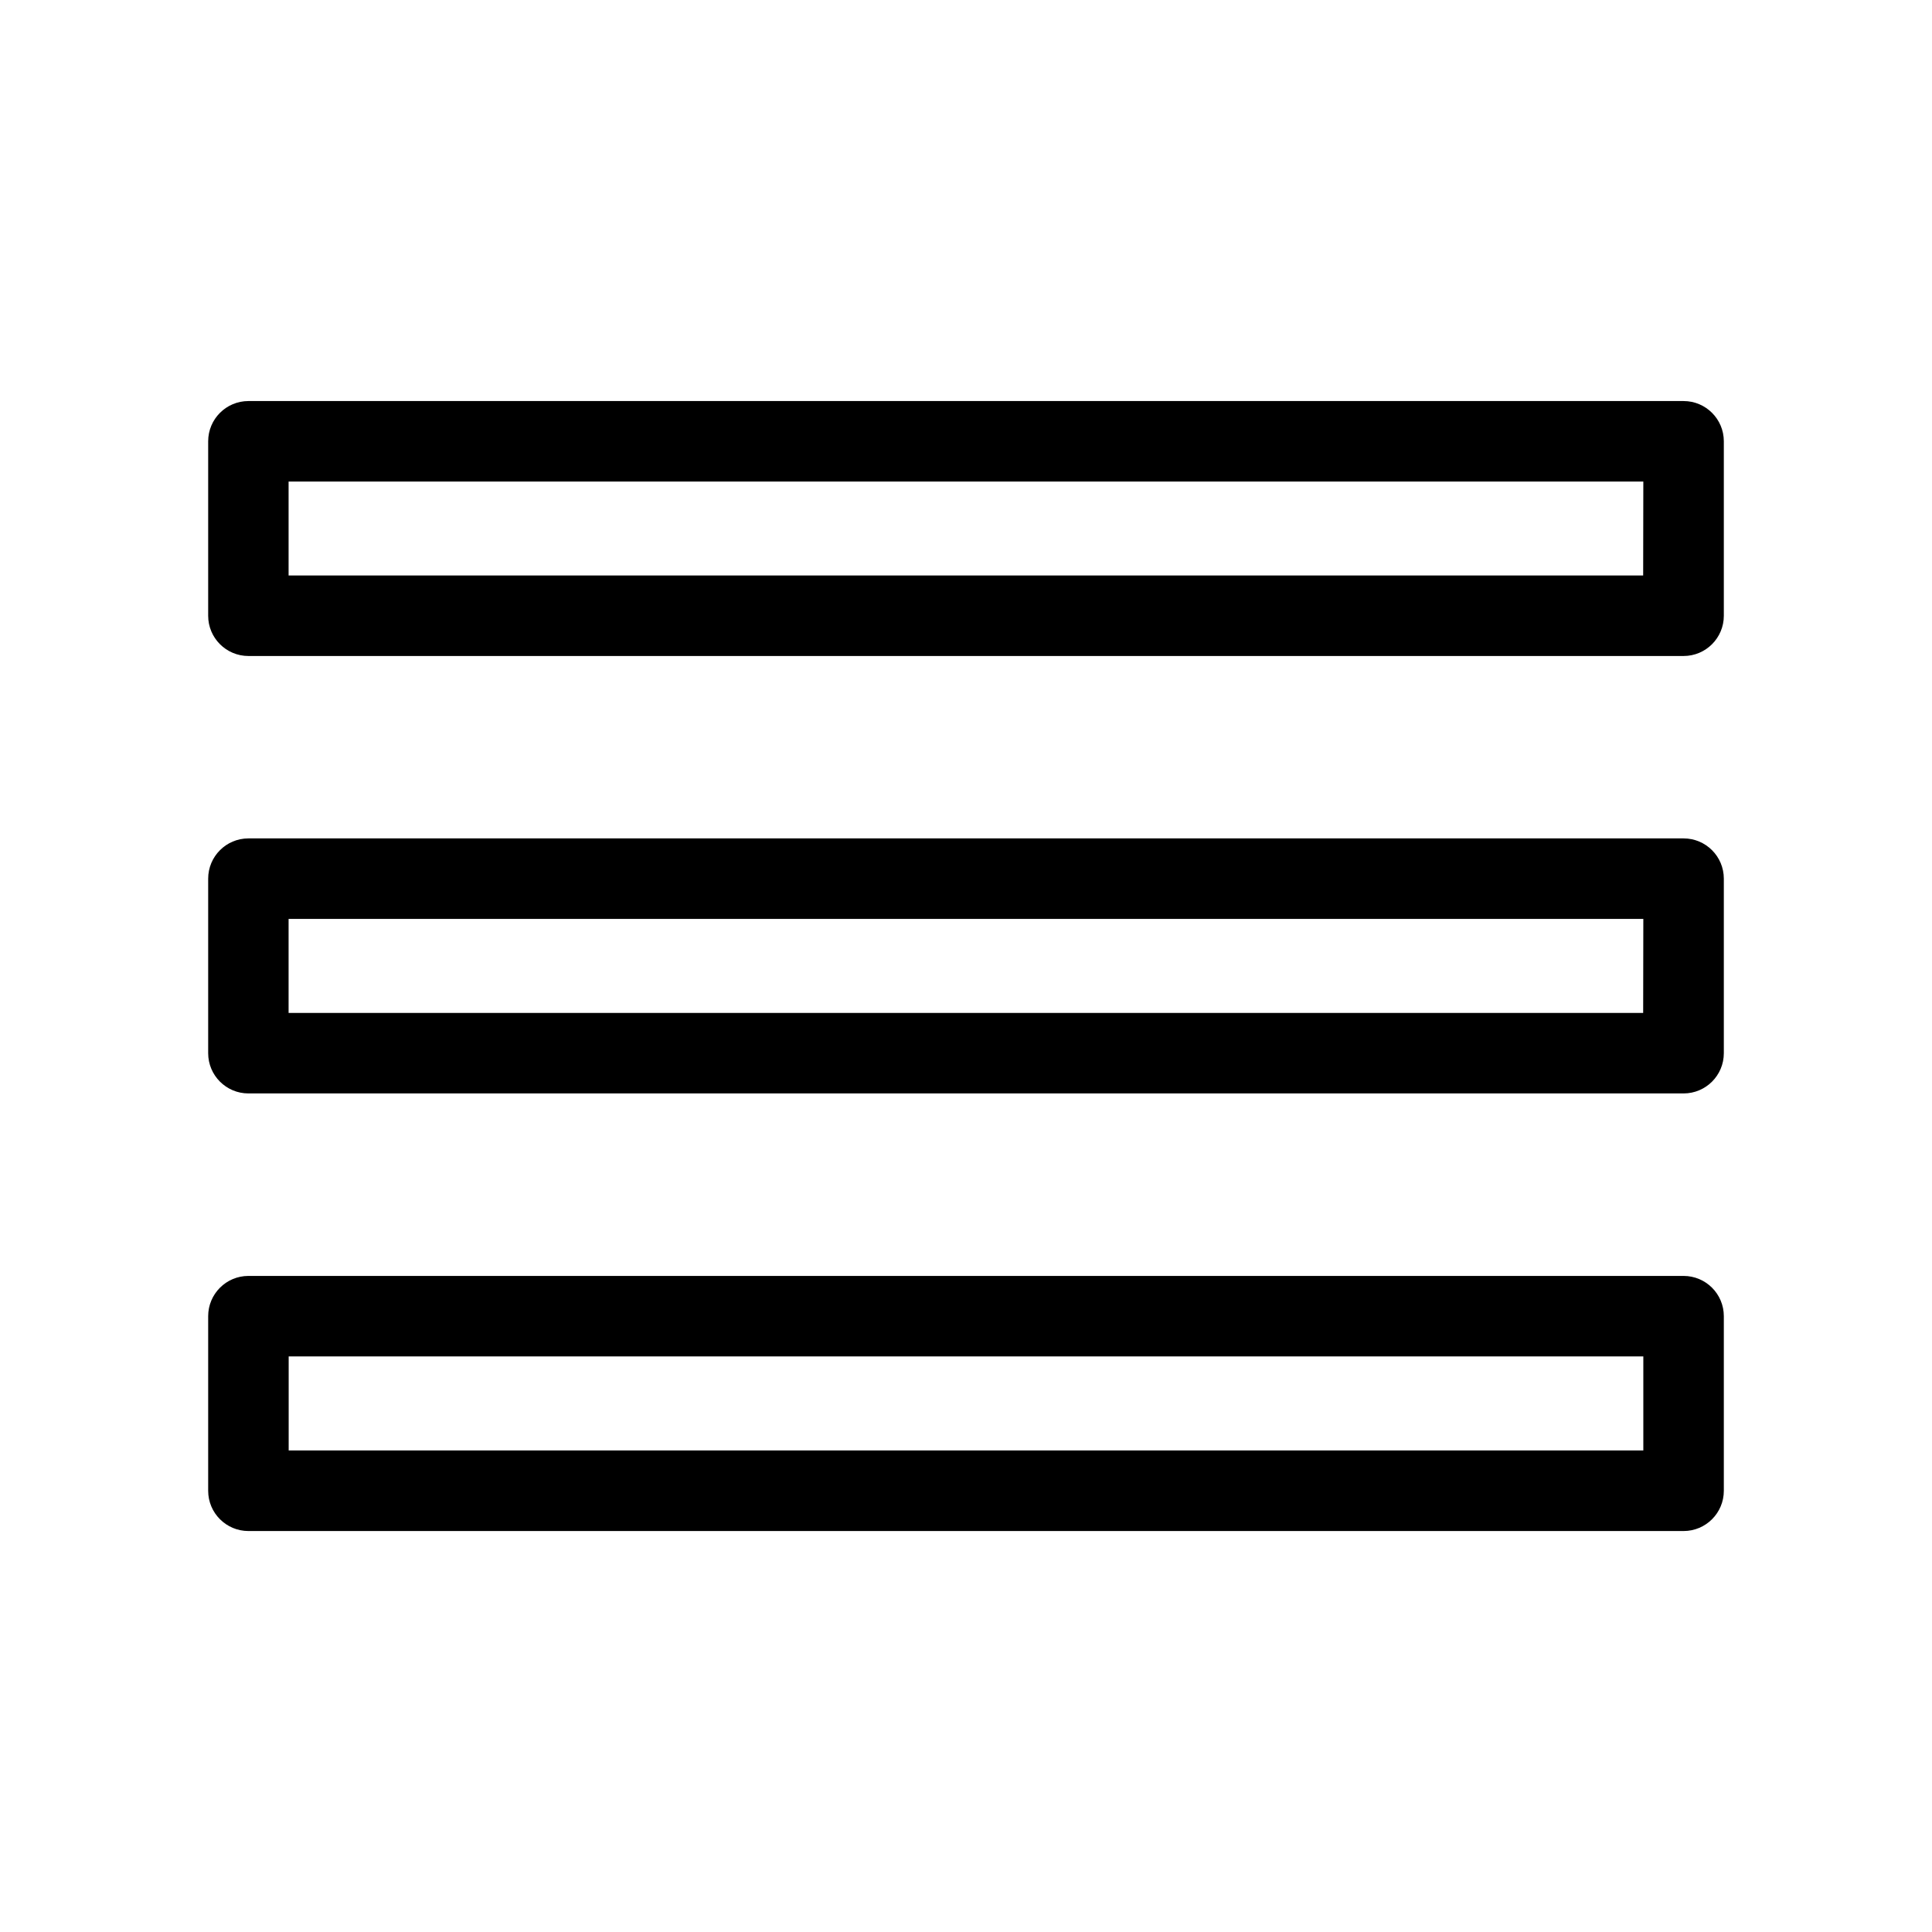
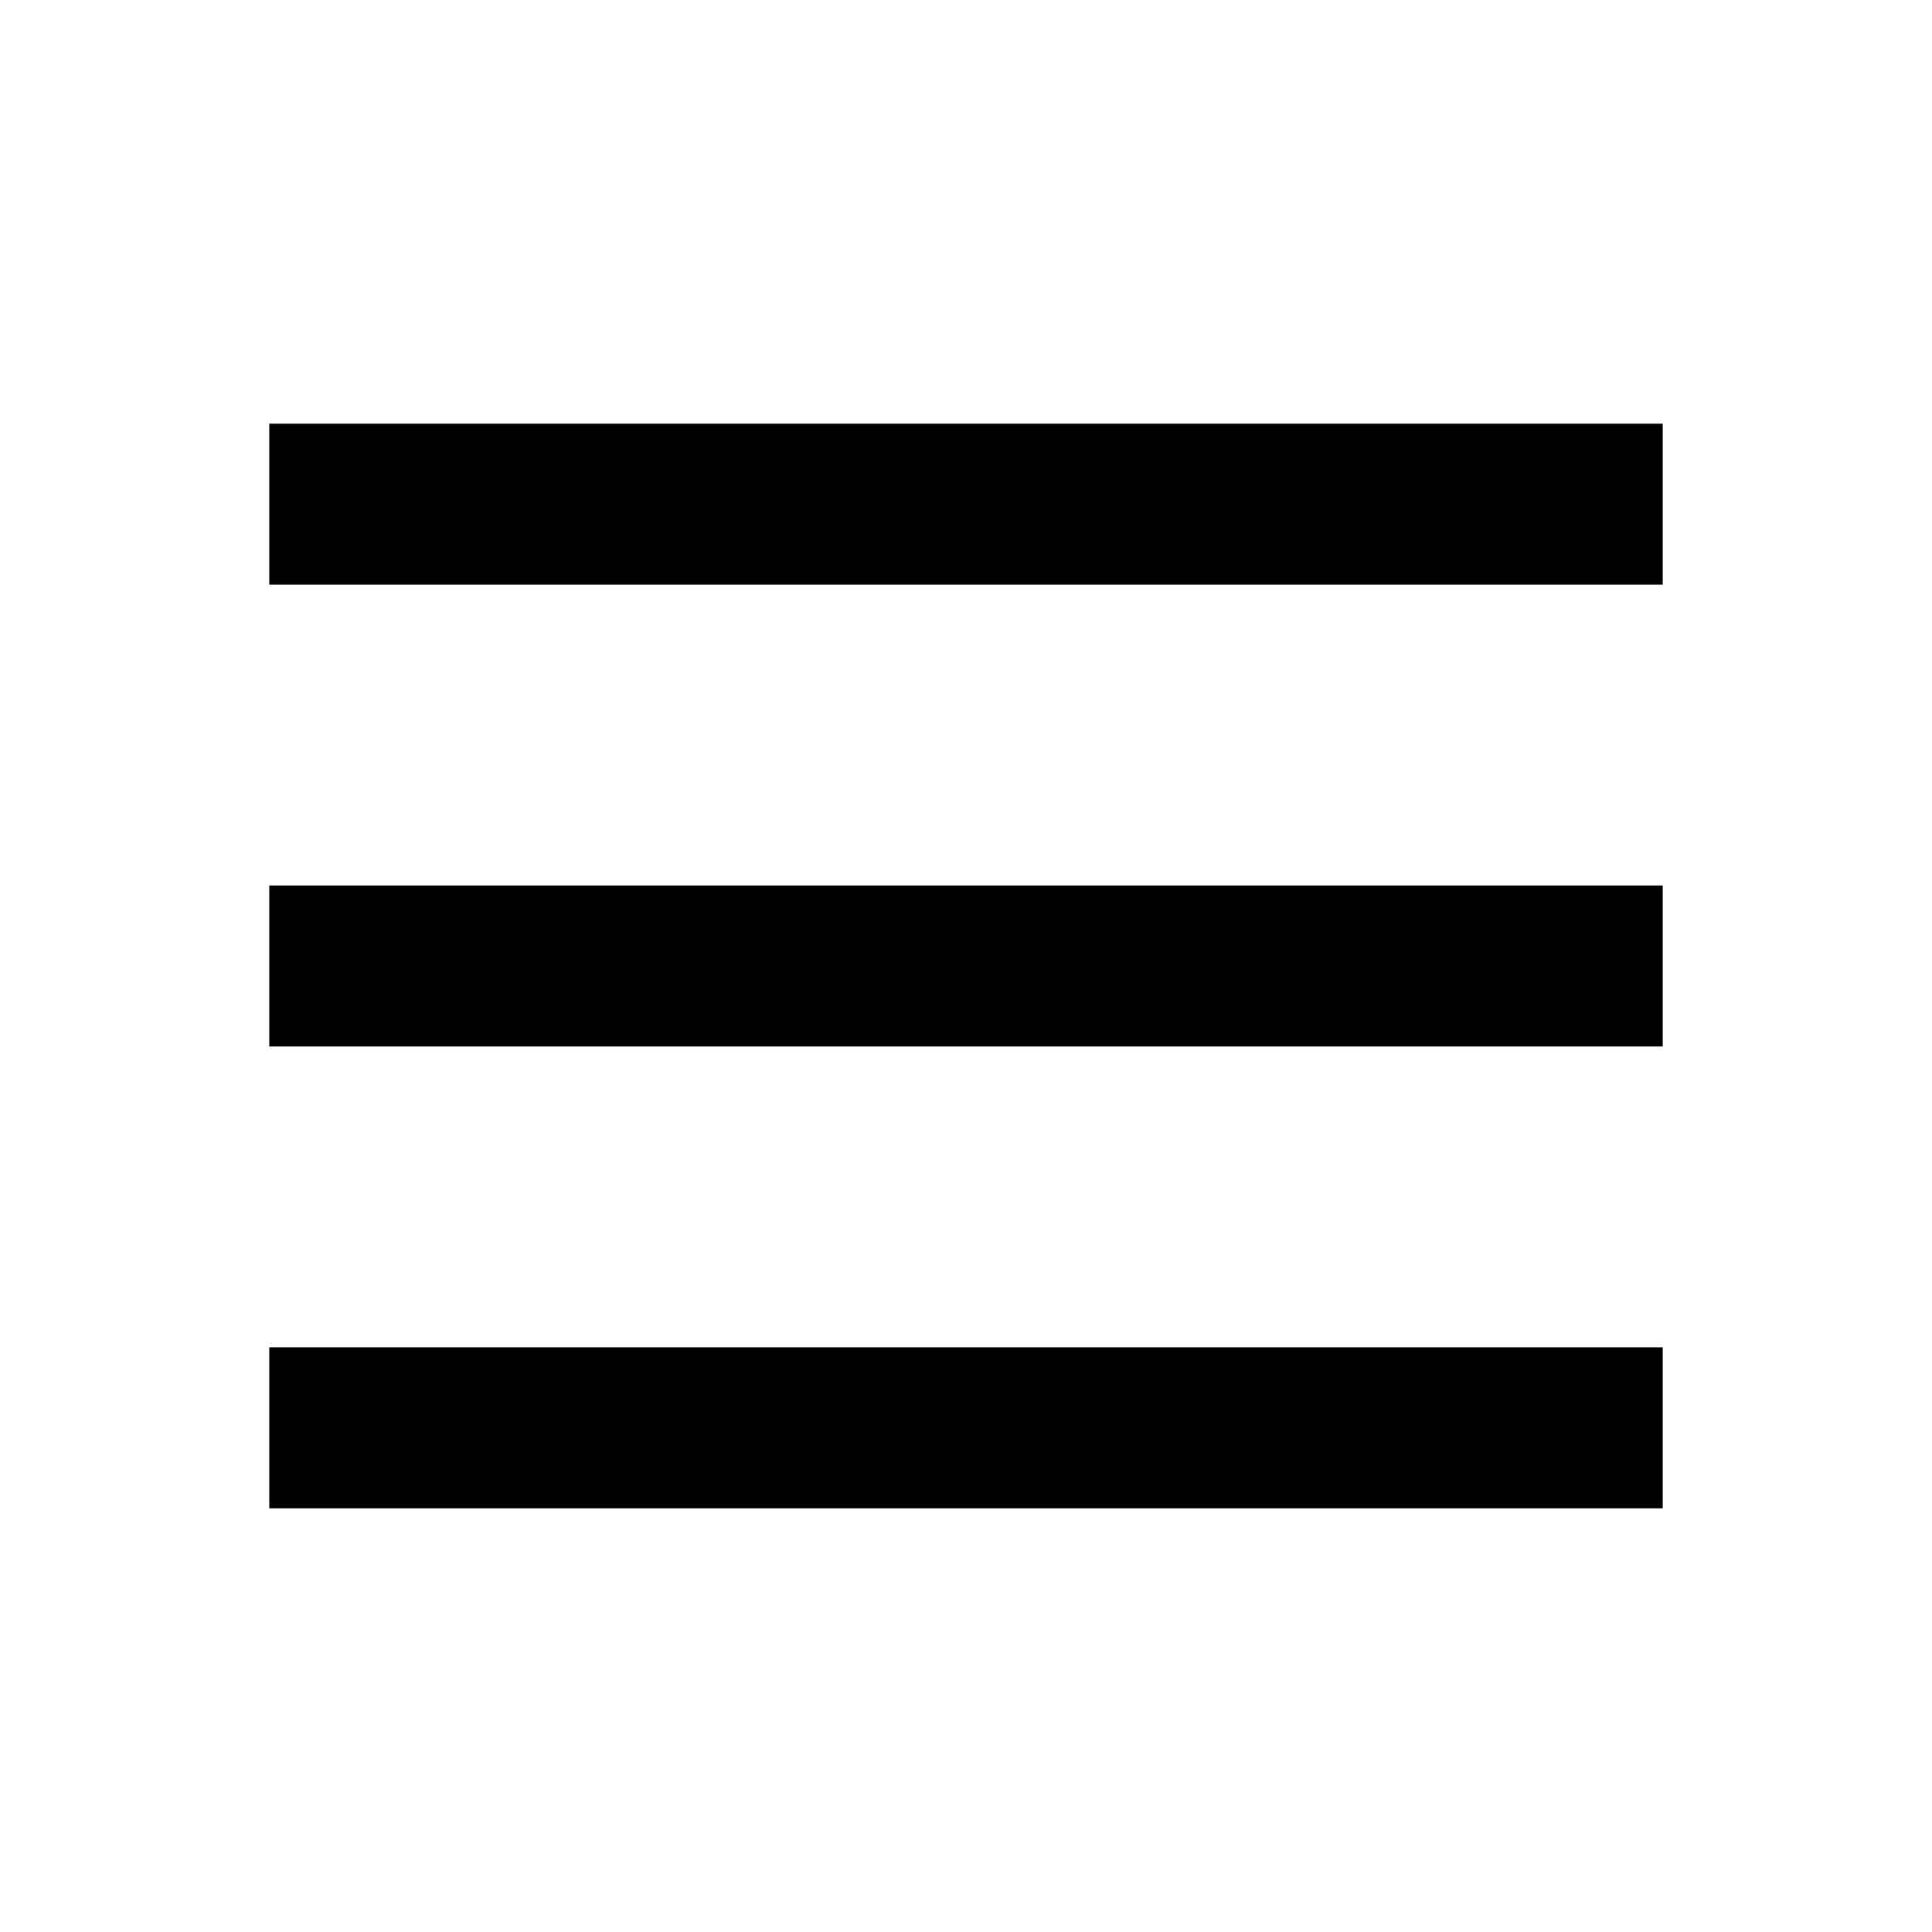
<svg xmlns="http://www.w3.org/2000/svg" xml:space="preserve" style="fill-rule:evenodd;clip-rule:evenodd;stroke-linejoin:round;stroke-miterlimit:2" viewBox="0 0 24 24">
-   <path d="M21.414 5.482v2.167a.5.5 0 0 1-.5.5H3.086a.5.5 0 0 1-.5-.5V5.482a.5.5 0 0 1 .5-.5h17.828a.5.5 0 0 1 .5.5m-1 .5H3.585v1.167h16.827zm1 10.369v2.168a.5.5 0 0 1-.5.5H3.086a.5.5 0 0 1-.5-.5V16.35a.5.5 0 0 1 .5-.5h17.828a.5.5 0 0 1 .5.5m-1 .5H3.586v1.168h16.828zm1-5.935v2.168a.5.5 0 0 1-.5.5H3.086a.5.5 0 0 1-.5-.5v-2.168a.5.5 0 0 1 .5-.5h17.828a.5.5 0 0 1 .5.5m-1 .5H3.585v1.168h16.827z" />
+   <path d="M3.345 7.263v-2h17.31v2zm0 11.474v-2h17.31v2zm0-5.737v-2h17.31v2z" />
</svg>
